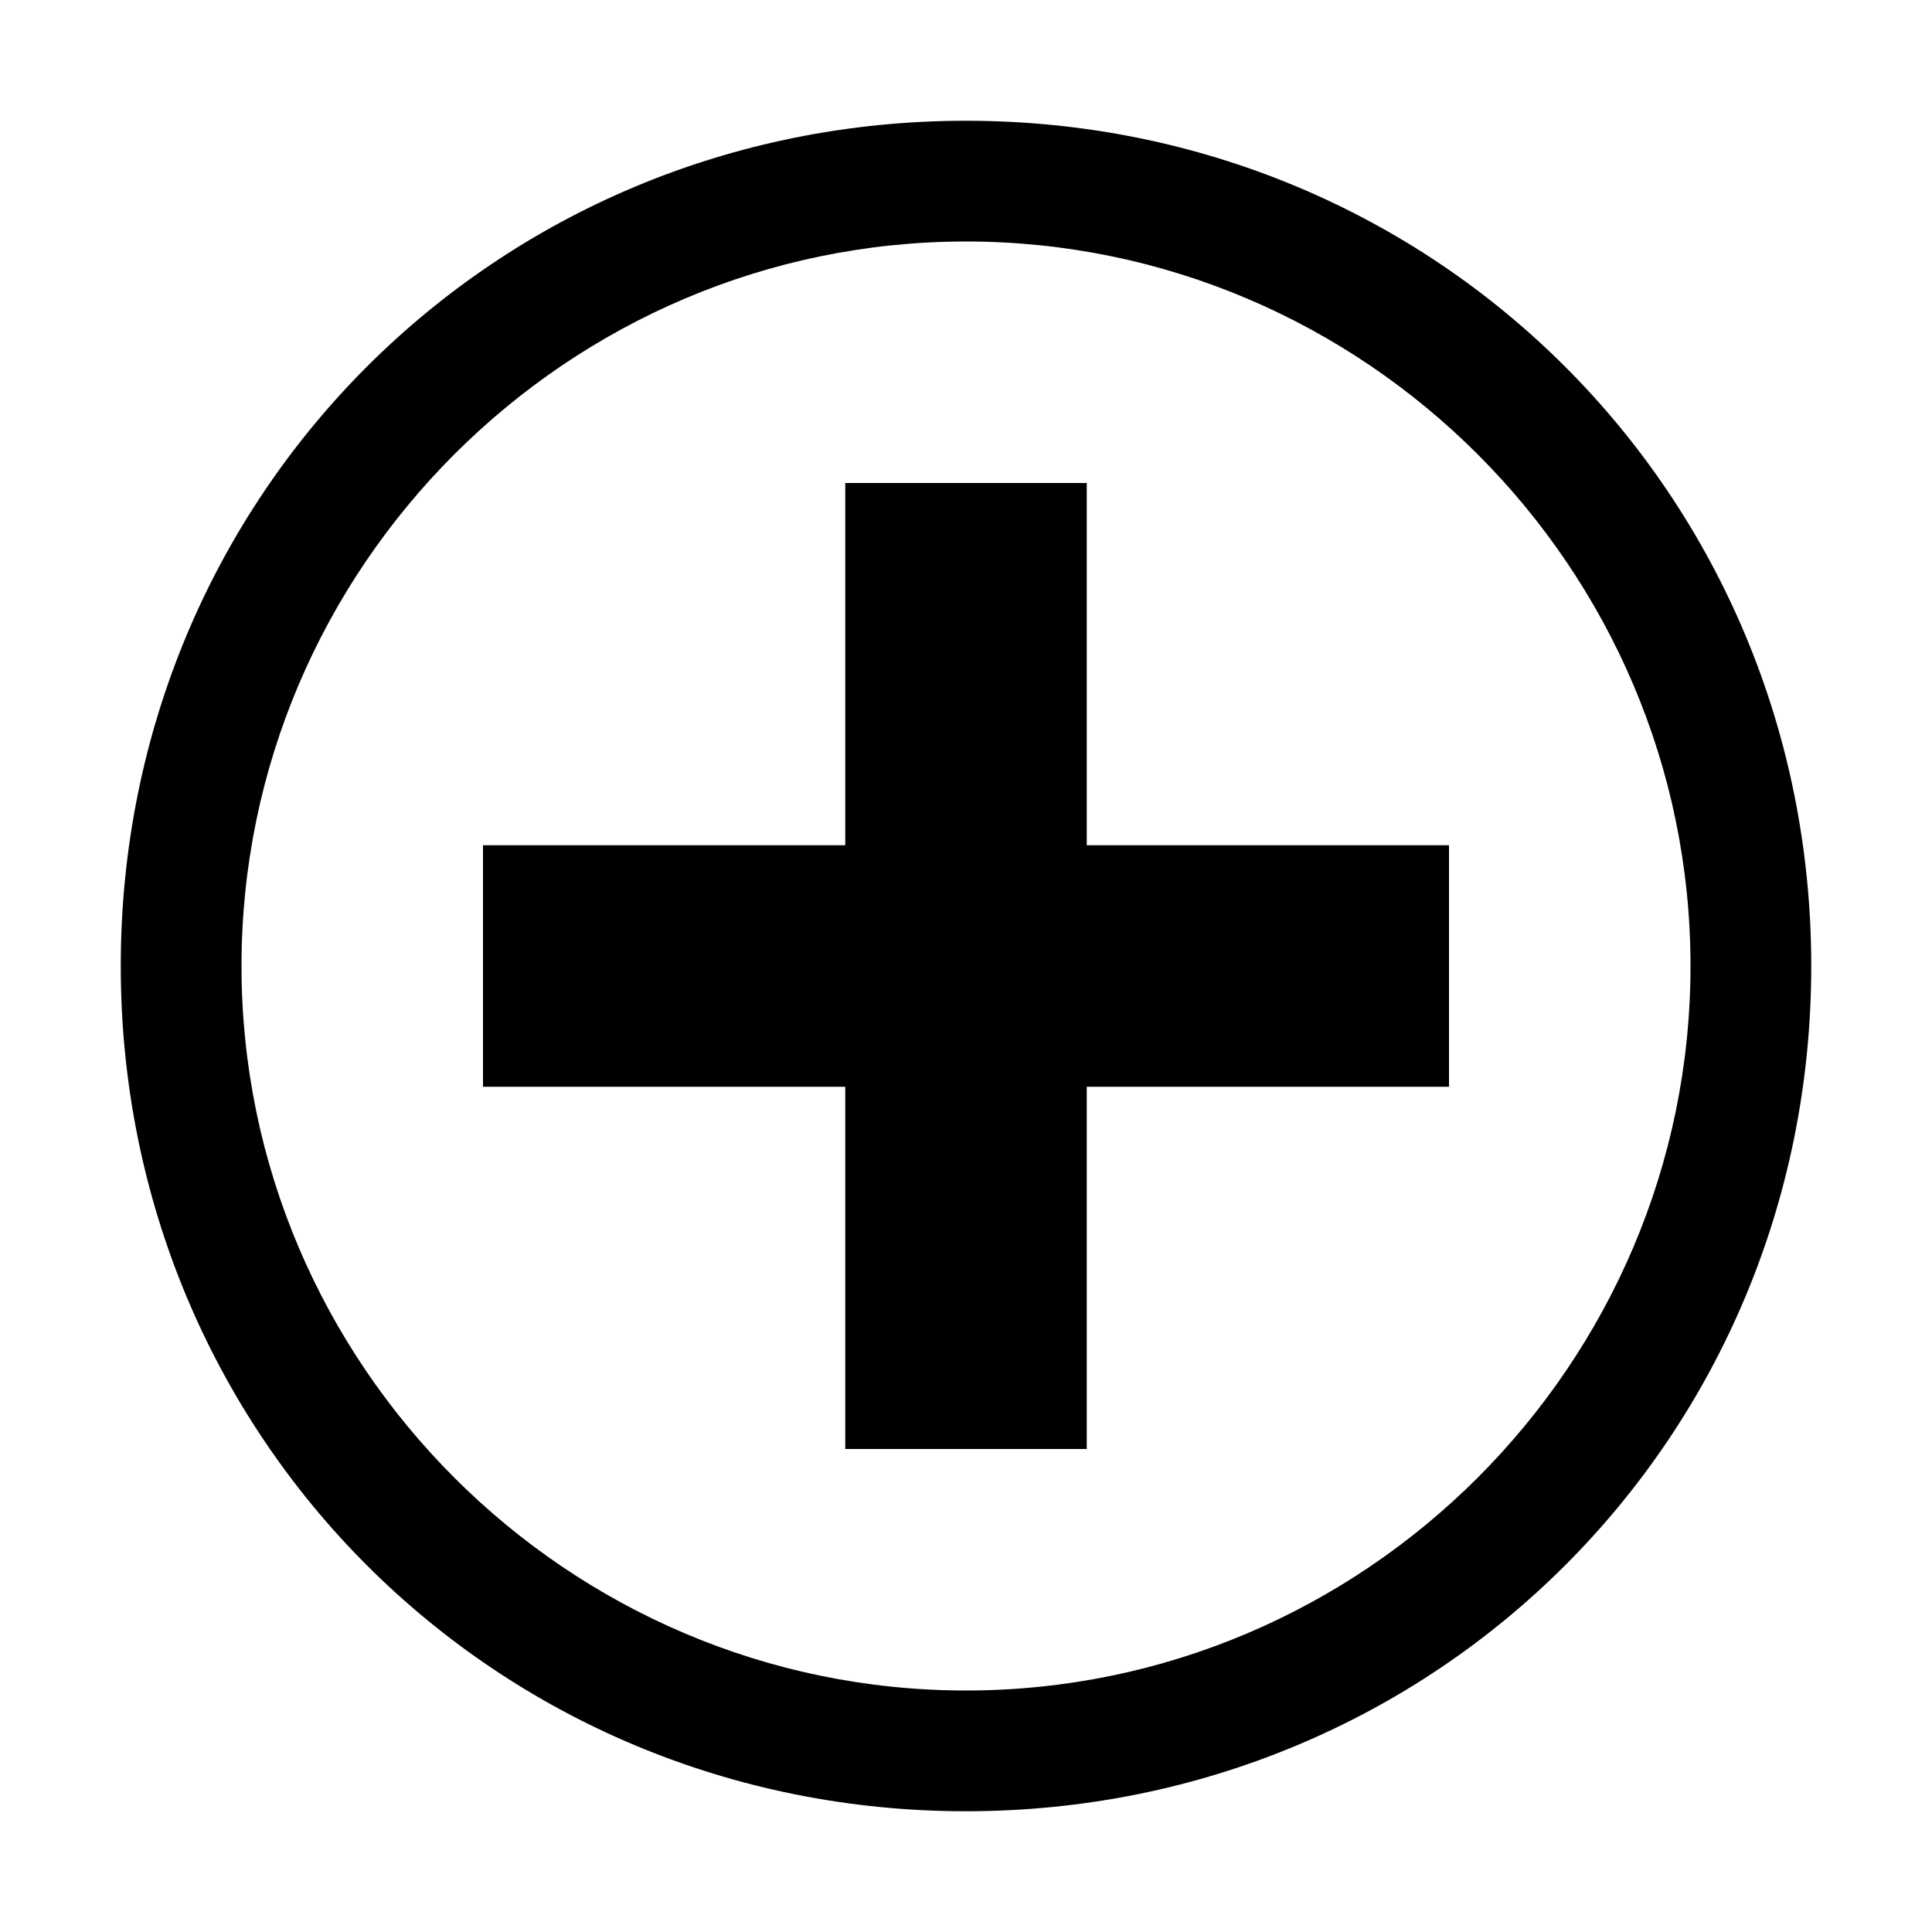
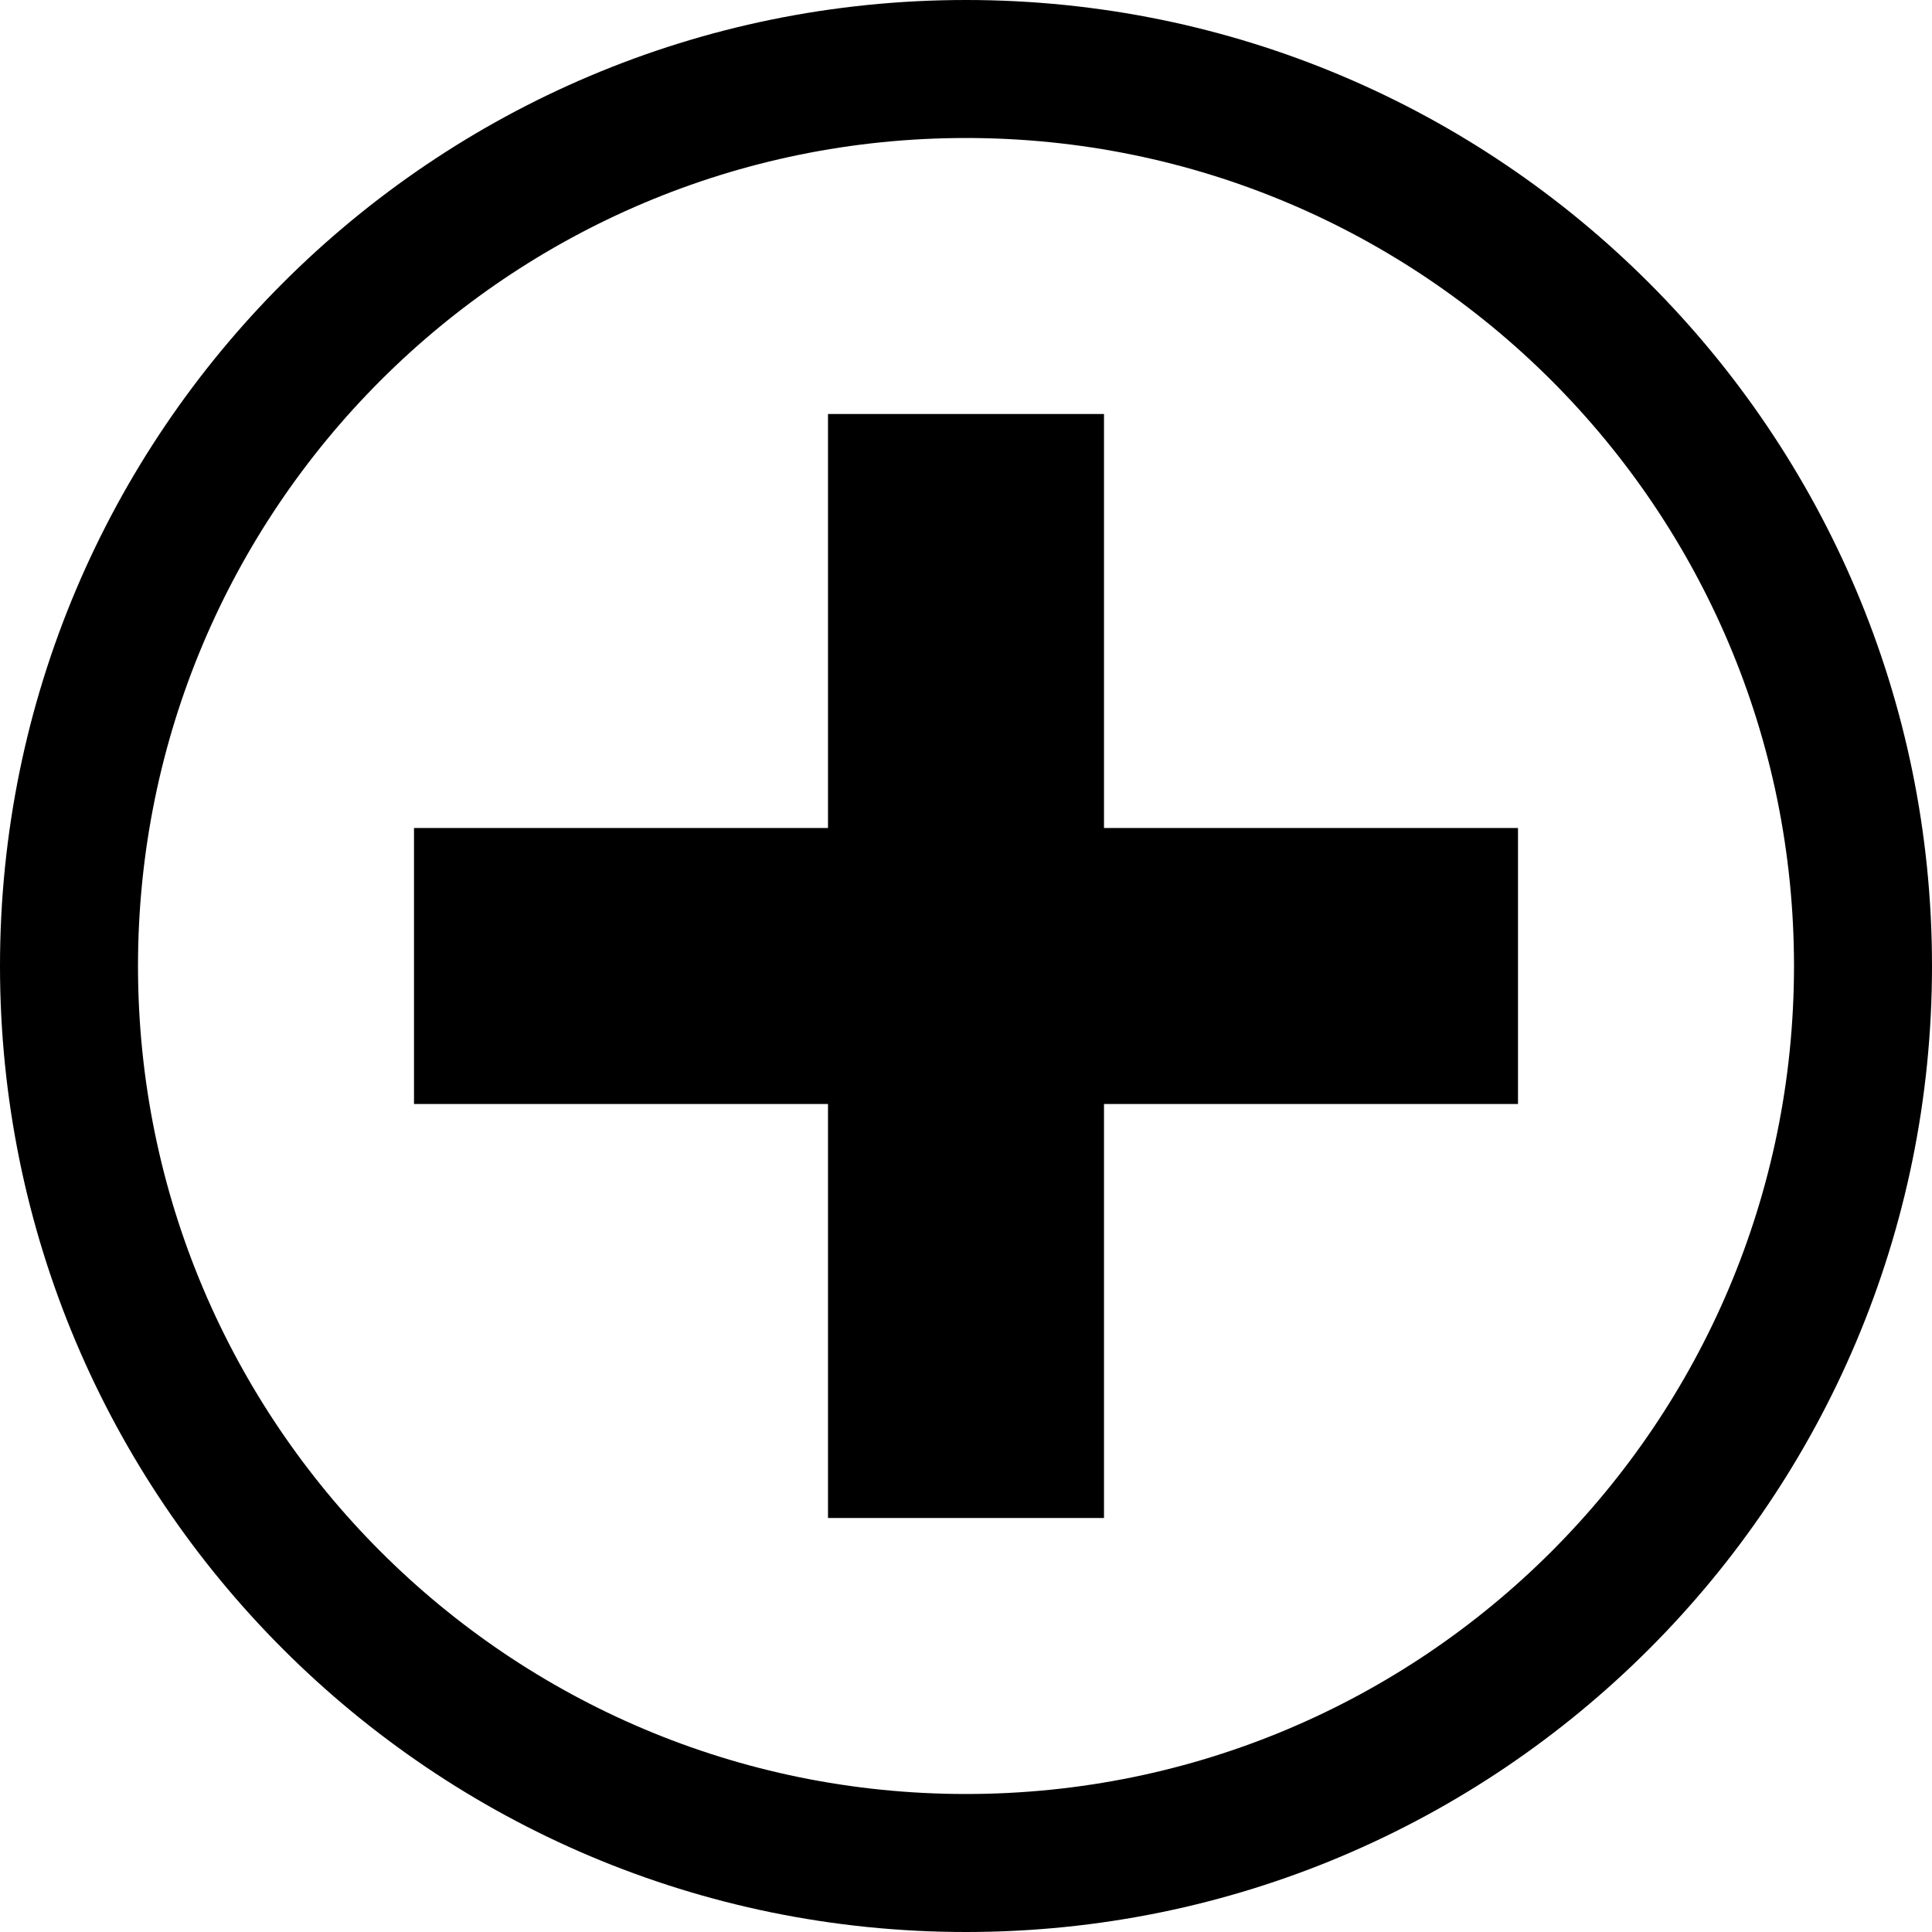
- <svg xmlns="http://www.w3.org/2000/svg" version="1.1" id="icon" x="0px" y="0px" width="16px" height="16px" viewBox="0 0 16 16" style="enable-background:new 0 0 16 16;" xml:space="preserve">
-   <style type="text/css">
- 	.st0{fill:none;}
- </style>
-   <path d="M8,2c3.3,0,6,2.7,6,6s-2.7,6-6,6s-6-2.7-6-6S4.7,2,8,2 M8,1C4.1,1,1,4.1,1,8s3.1,7,7,7s7-3.1,7-7S11.9,1,8,1z" />
-   <polygon points="12,7 9,7 9,4 7,4 7,7 4,7 4,9 7,9 7,12 9,12 9,9 12,9 " />
-   <rect id="_Transparent_Rectangle_" class="st0" width="16" height="16" />
+ <svg xmlns="http://www.w3.org/2000/svg" width="14" height="14" viewBox="0 0 14 14">
+   <path d="M8,2A6,6,0,1,1,2,8,6,6,0,0,1,8,2M8,1A7,7,0,0,0,1,8a7,7,0,0,0,7,7,7,7,0,0,0,7-7A7,7,0,0,0,8,1Z" transform="translate(-1 -1)" />
+   <polygon points="11 6 8 6 8 3 6 3 6 6 3 6 3 8 6 8 6 11 8 11 8 8 11 8 11 6" />
</svg>
